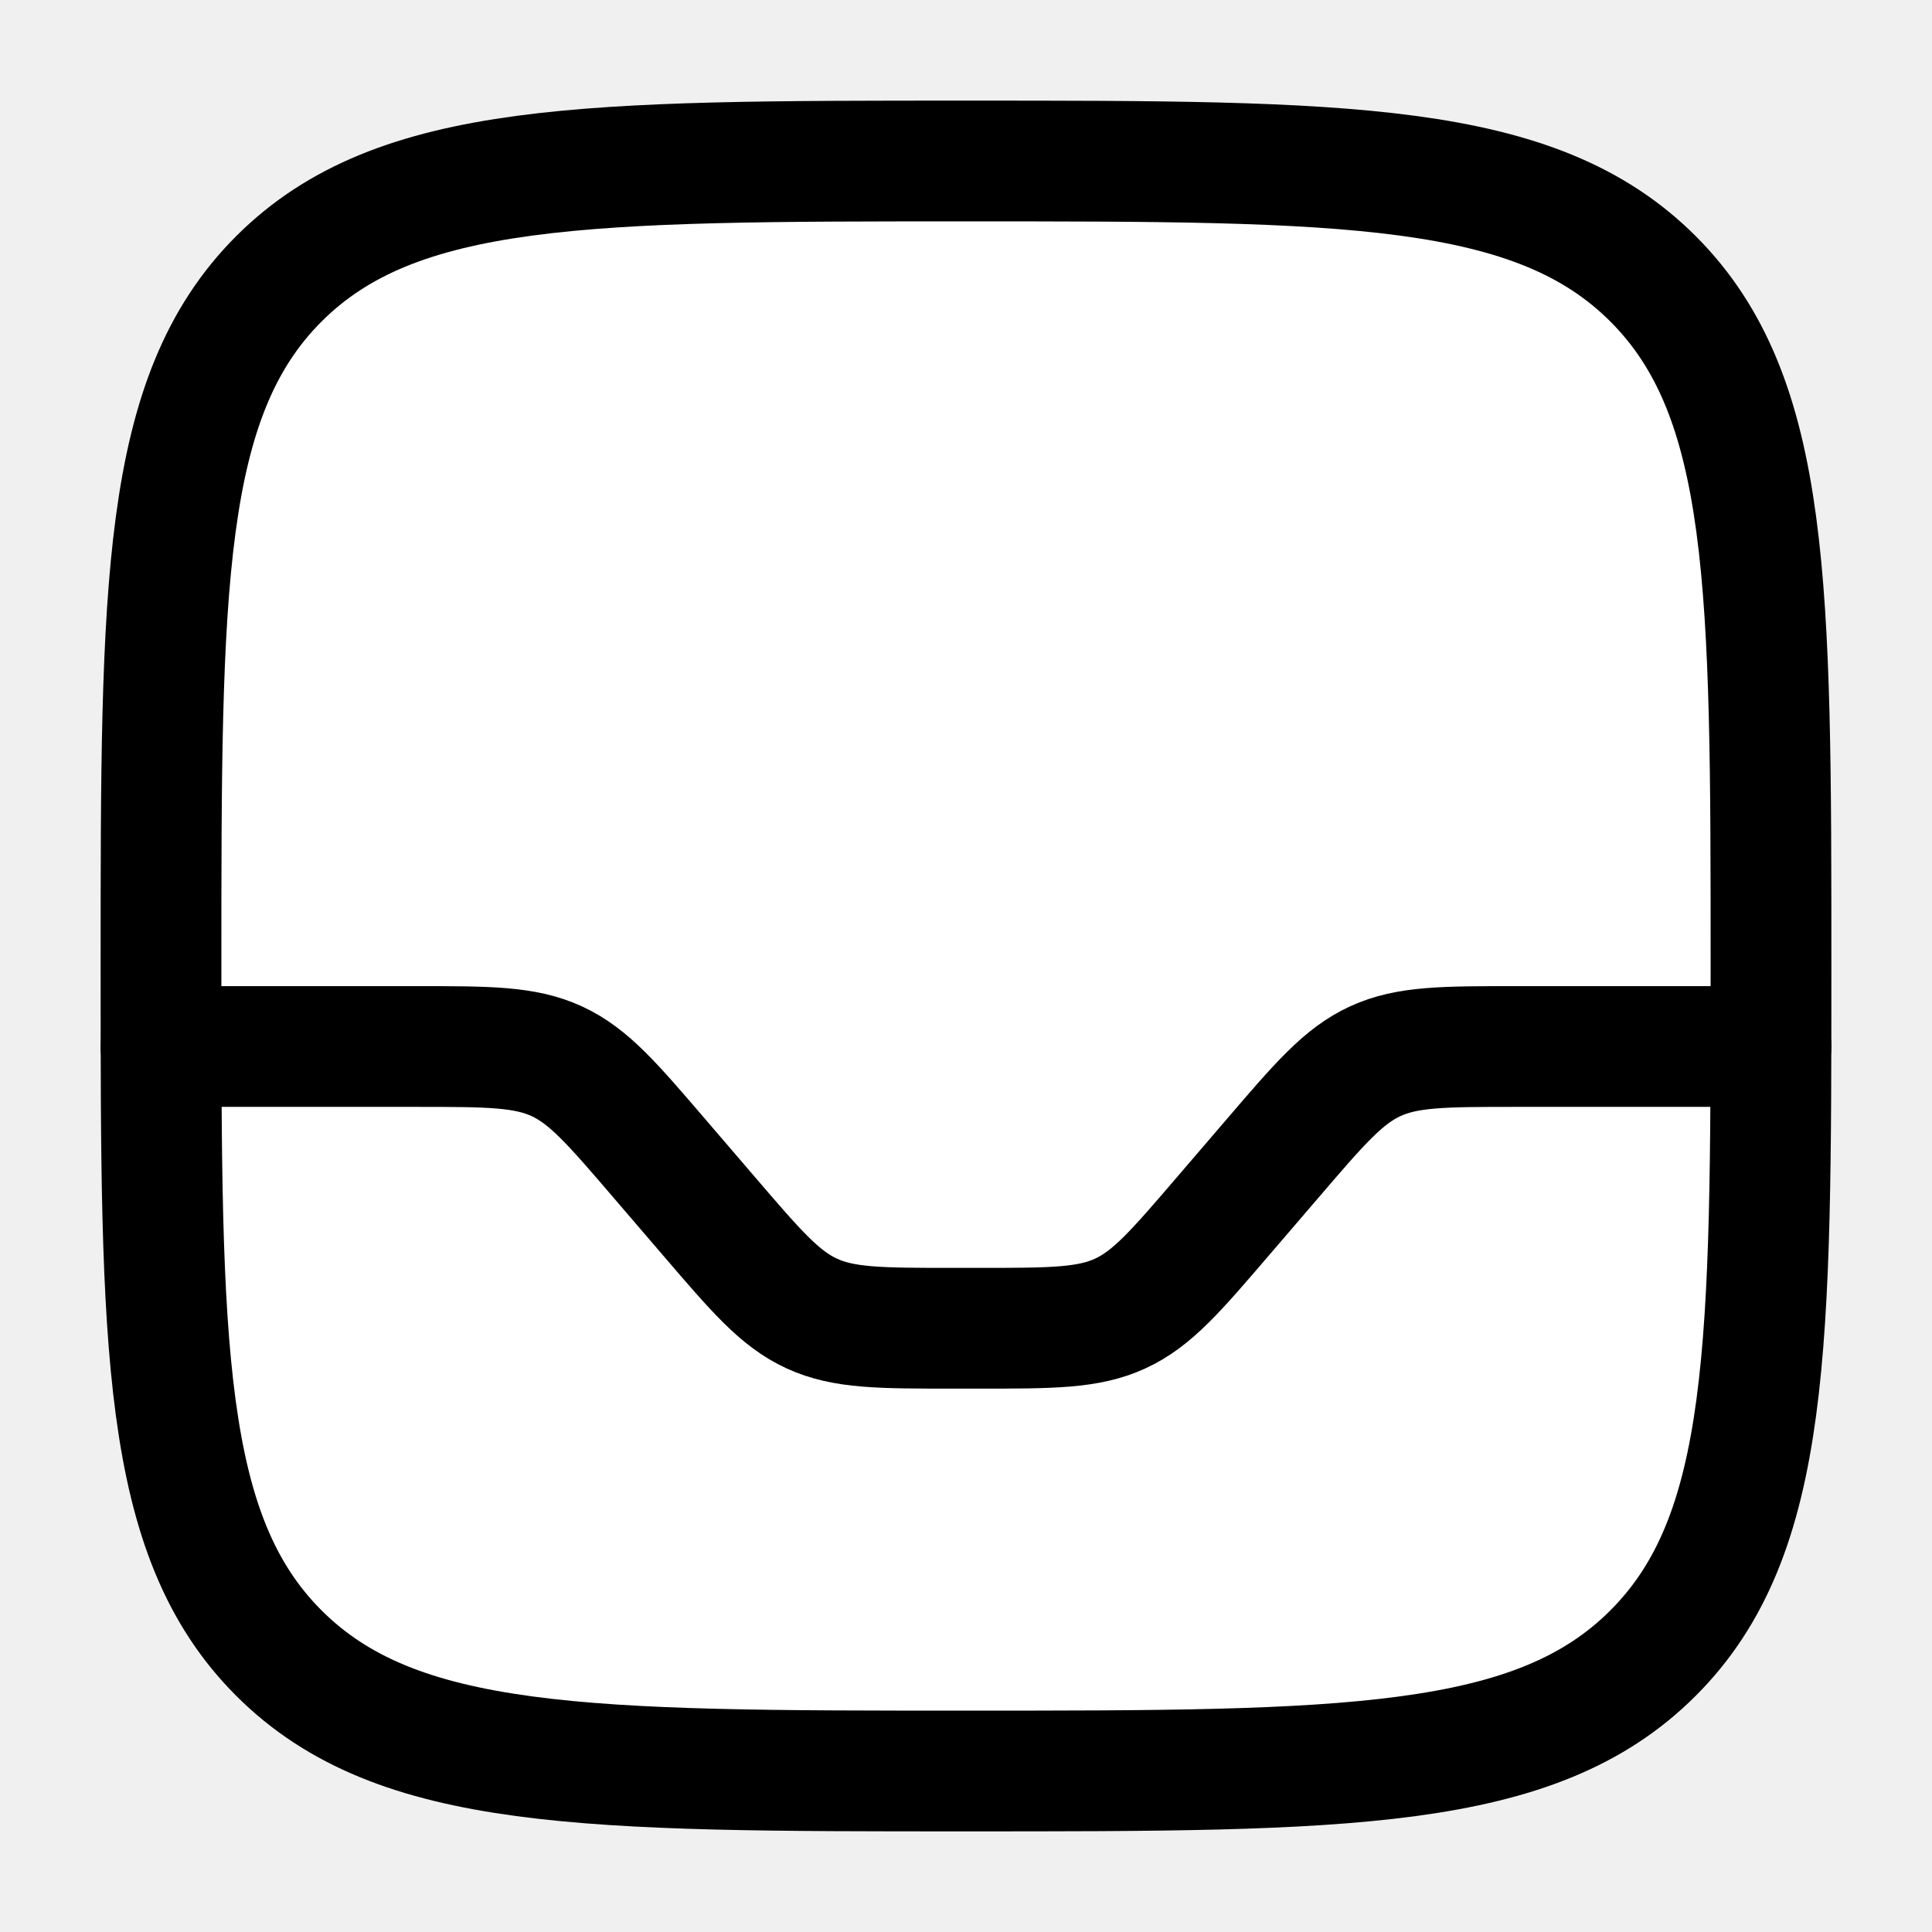
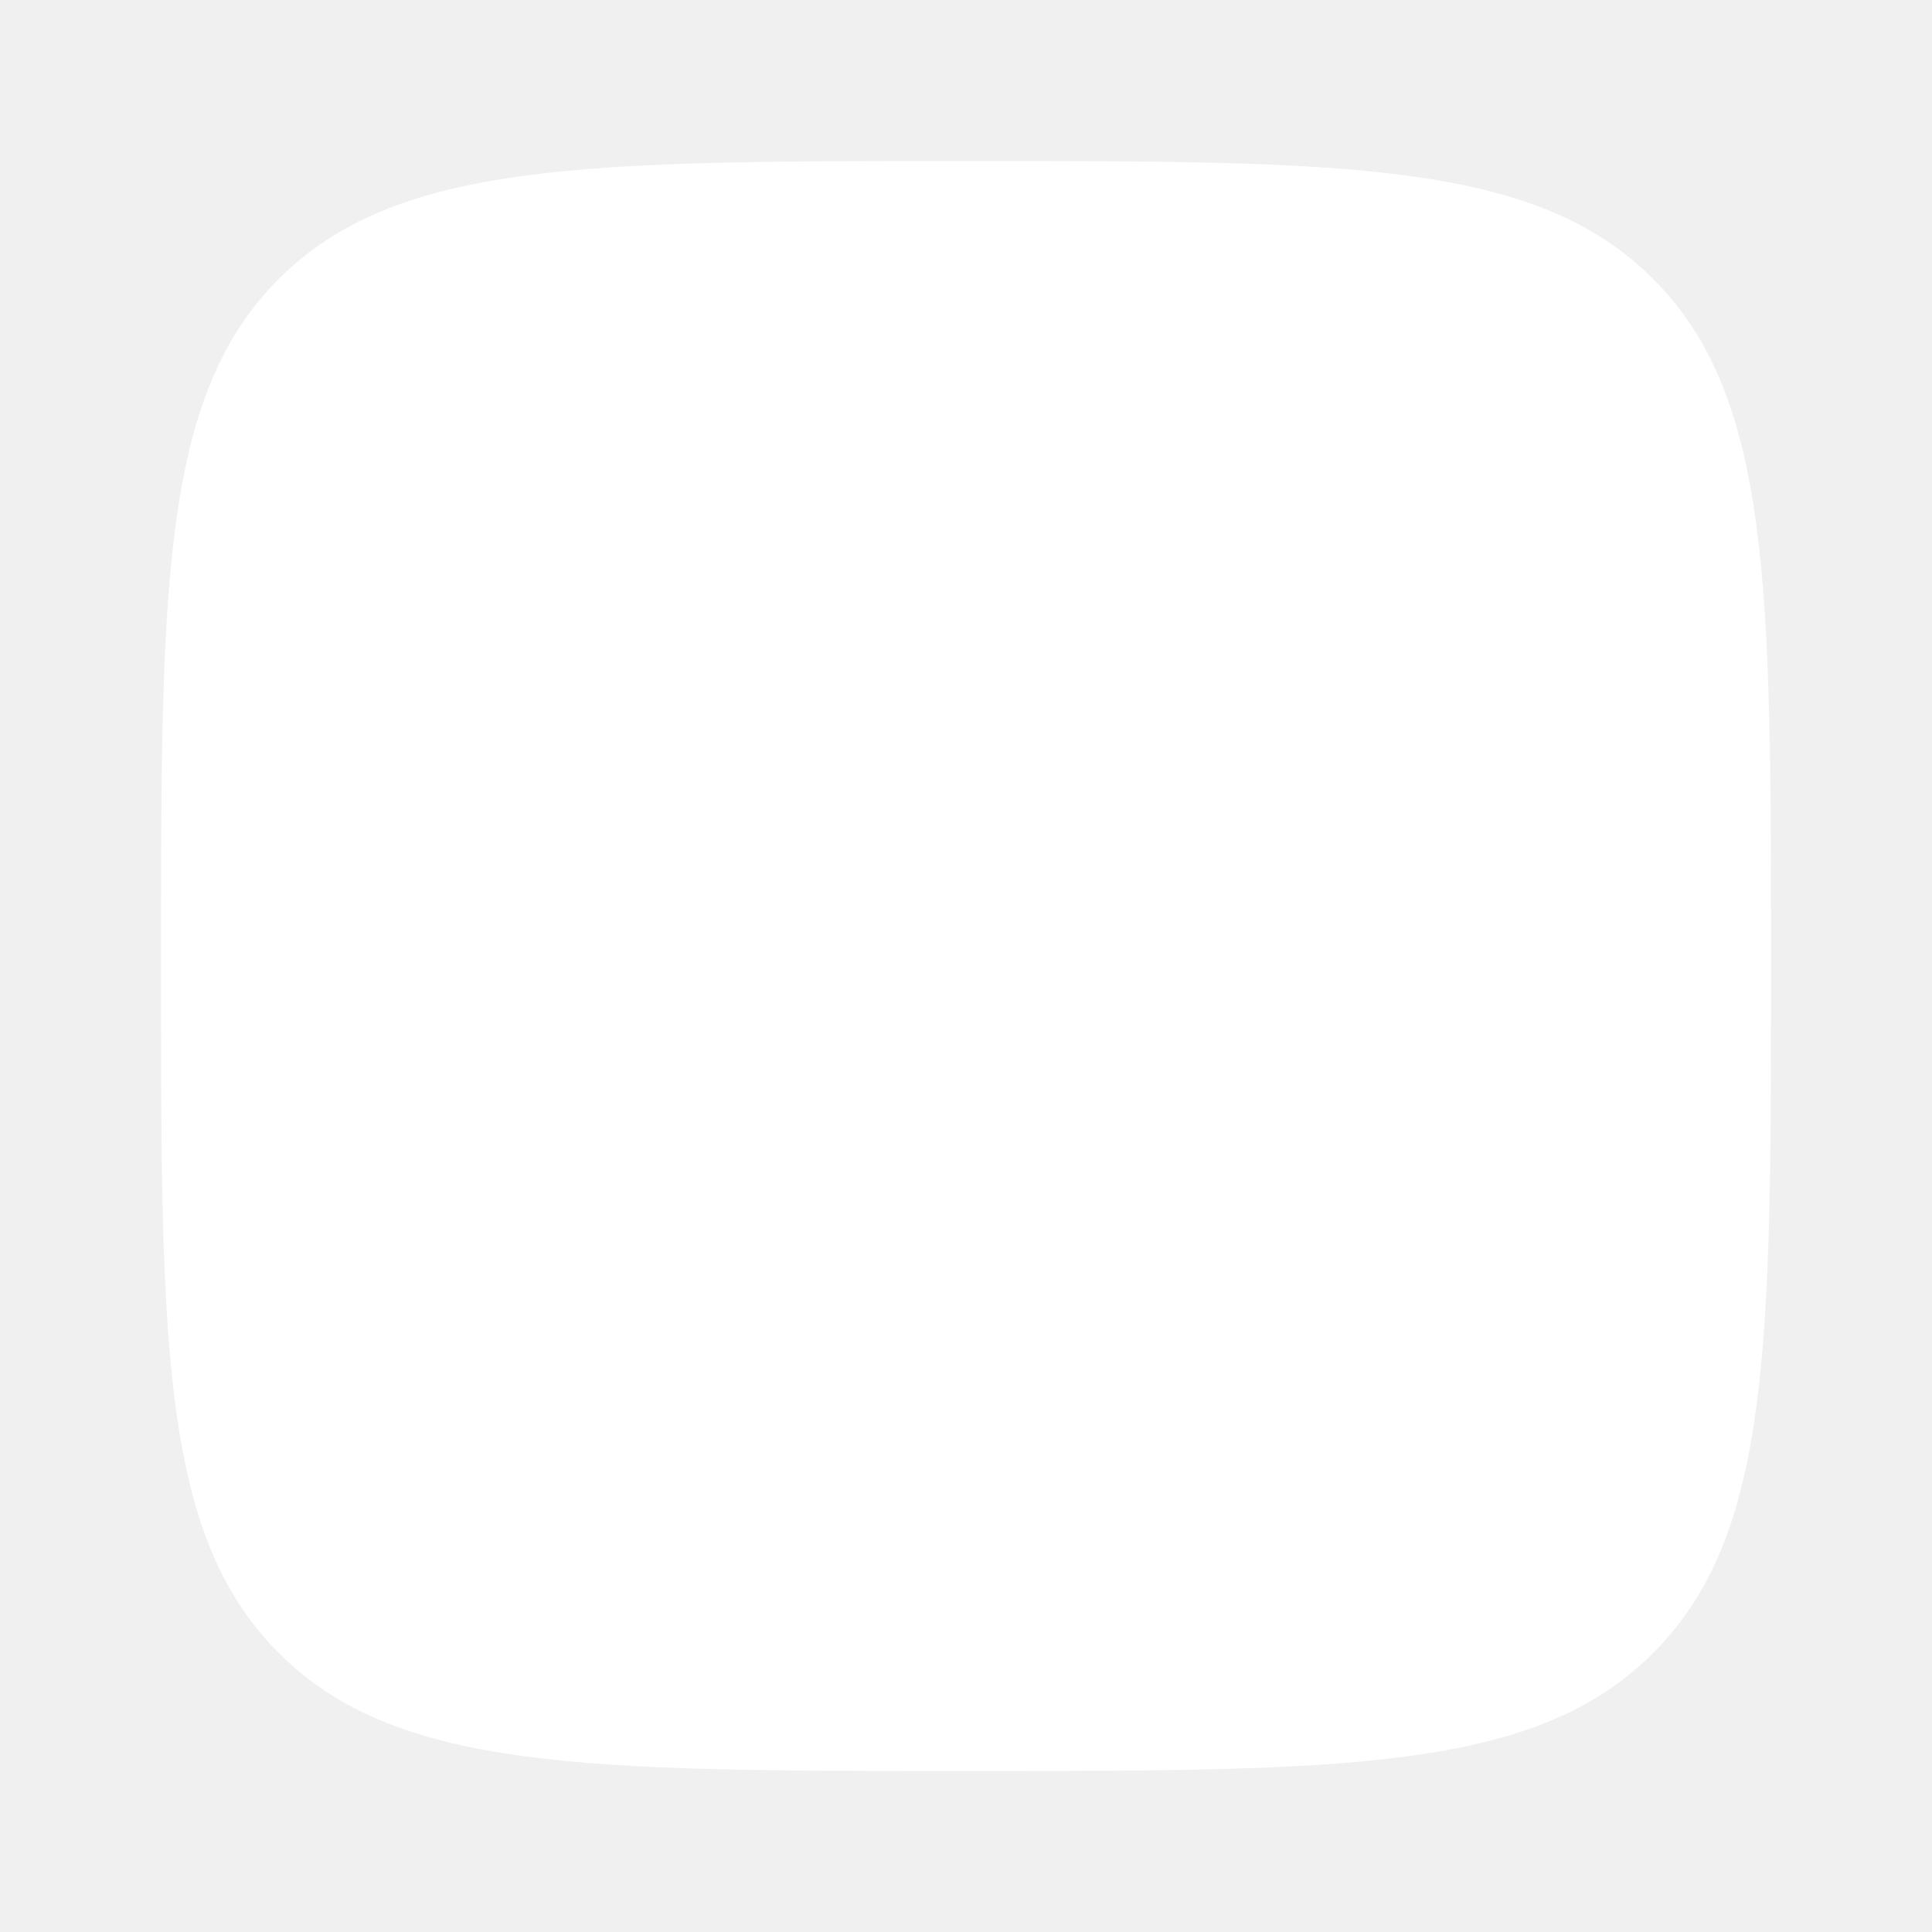
<svg xmlns="http://www.w3.org/2000/svg" width="32" height="32" viewBox="0 0 24 24">
-   <g fill="white" stroke="currentColor" stroke-width="1.5">
+   <g fill="white" stroke="inheritr" stroke-width="1.5">
    <path d="M2 12c0-4.714 0-7.071 1.464-8.536C4.93 2 7.286 2 12 2c4.714 0 7.071 0 8.535 1.464C22 4.93 22 7.286 22 12c0 4.714 0 7.071-1.465 8.535C19.072 22 16.714 22 12 22s-7.071 0-8.536-1.465C2 19.072 2 16.714 2 12Z" />
    <path stroke-linecap="round" d="M2 13h3.16c.905 0 1.358 0 1.756.183c.398.183.692.527 1.281 1.214l.606.706c.589.687.883 1.031 1.281 1.214c.398.183.85.183 1.756.183h.32c.905 0 1.358 0 1.756-.183c.398-.183.692-.527 1.281-1.214l.606-.706c.589-.687.883-1.031 1.281-1.214c.398-.183.85-.183 1.756-.183H22" />
  </g>
</svg>
